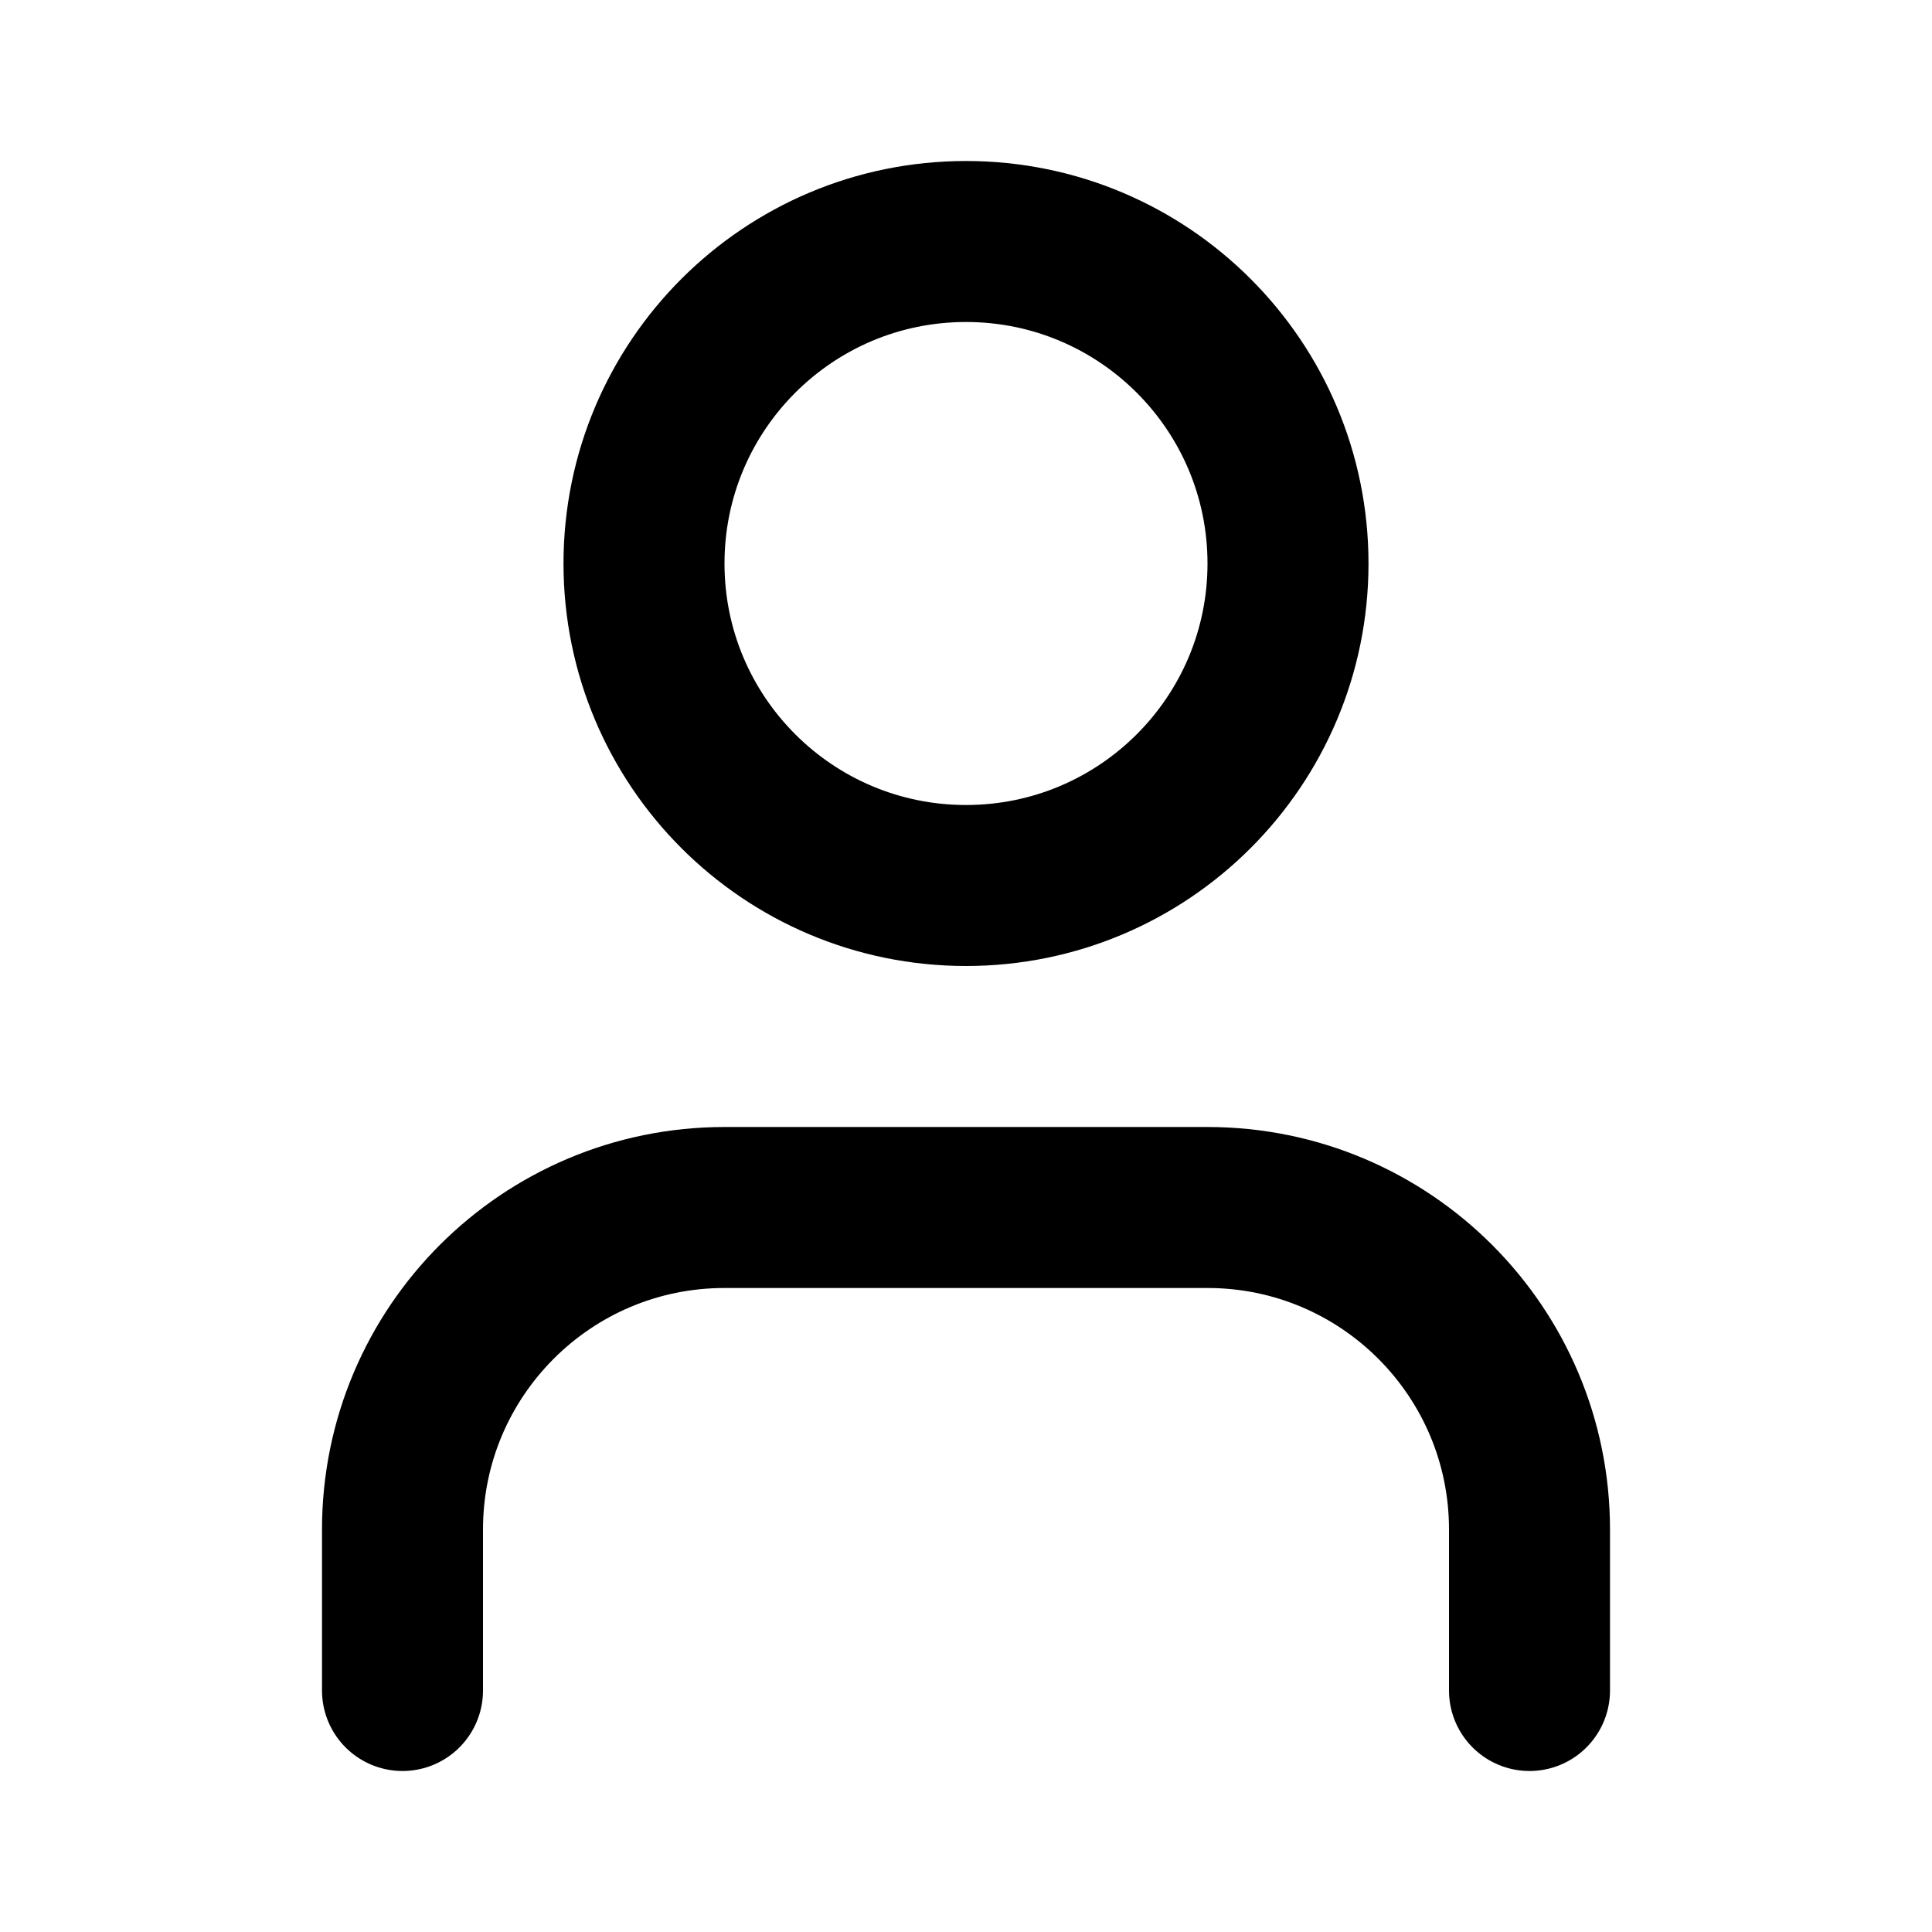
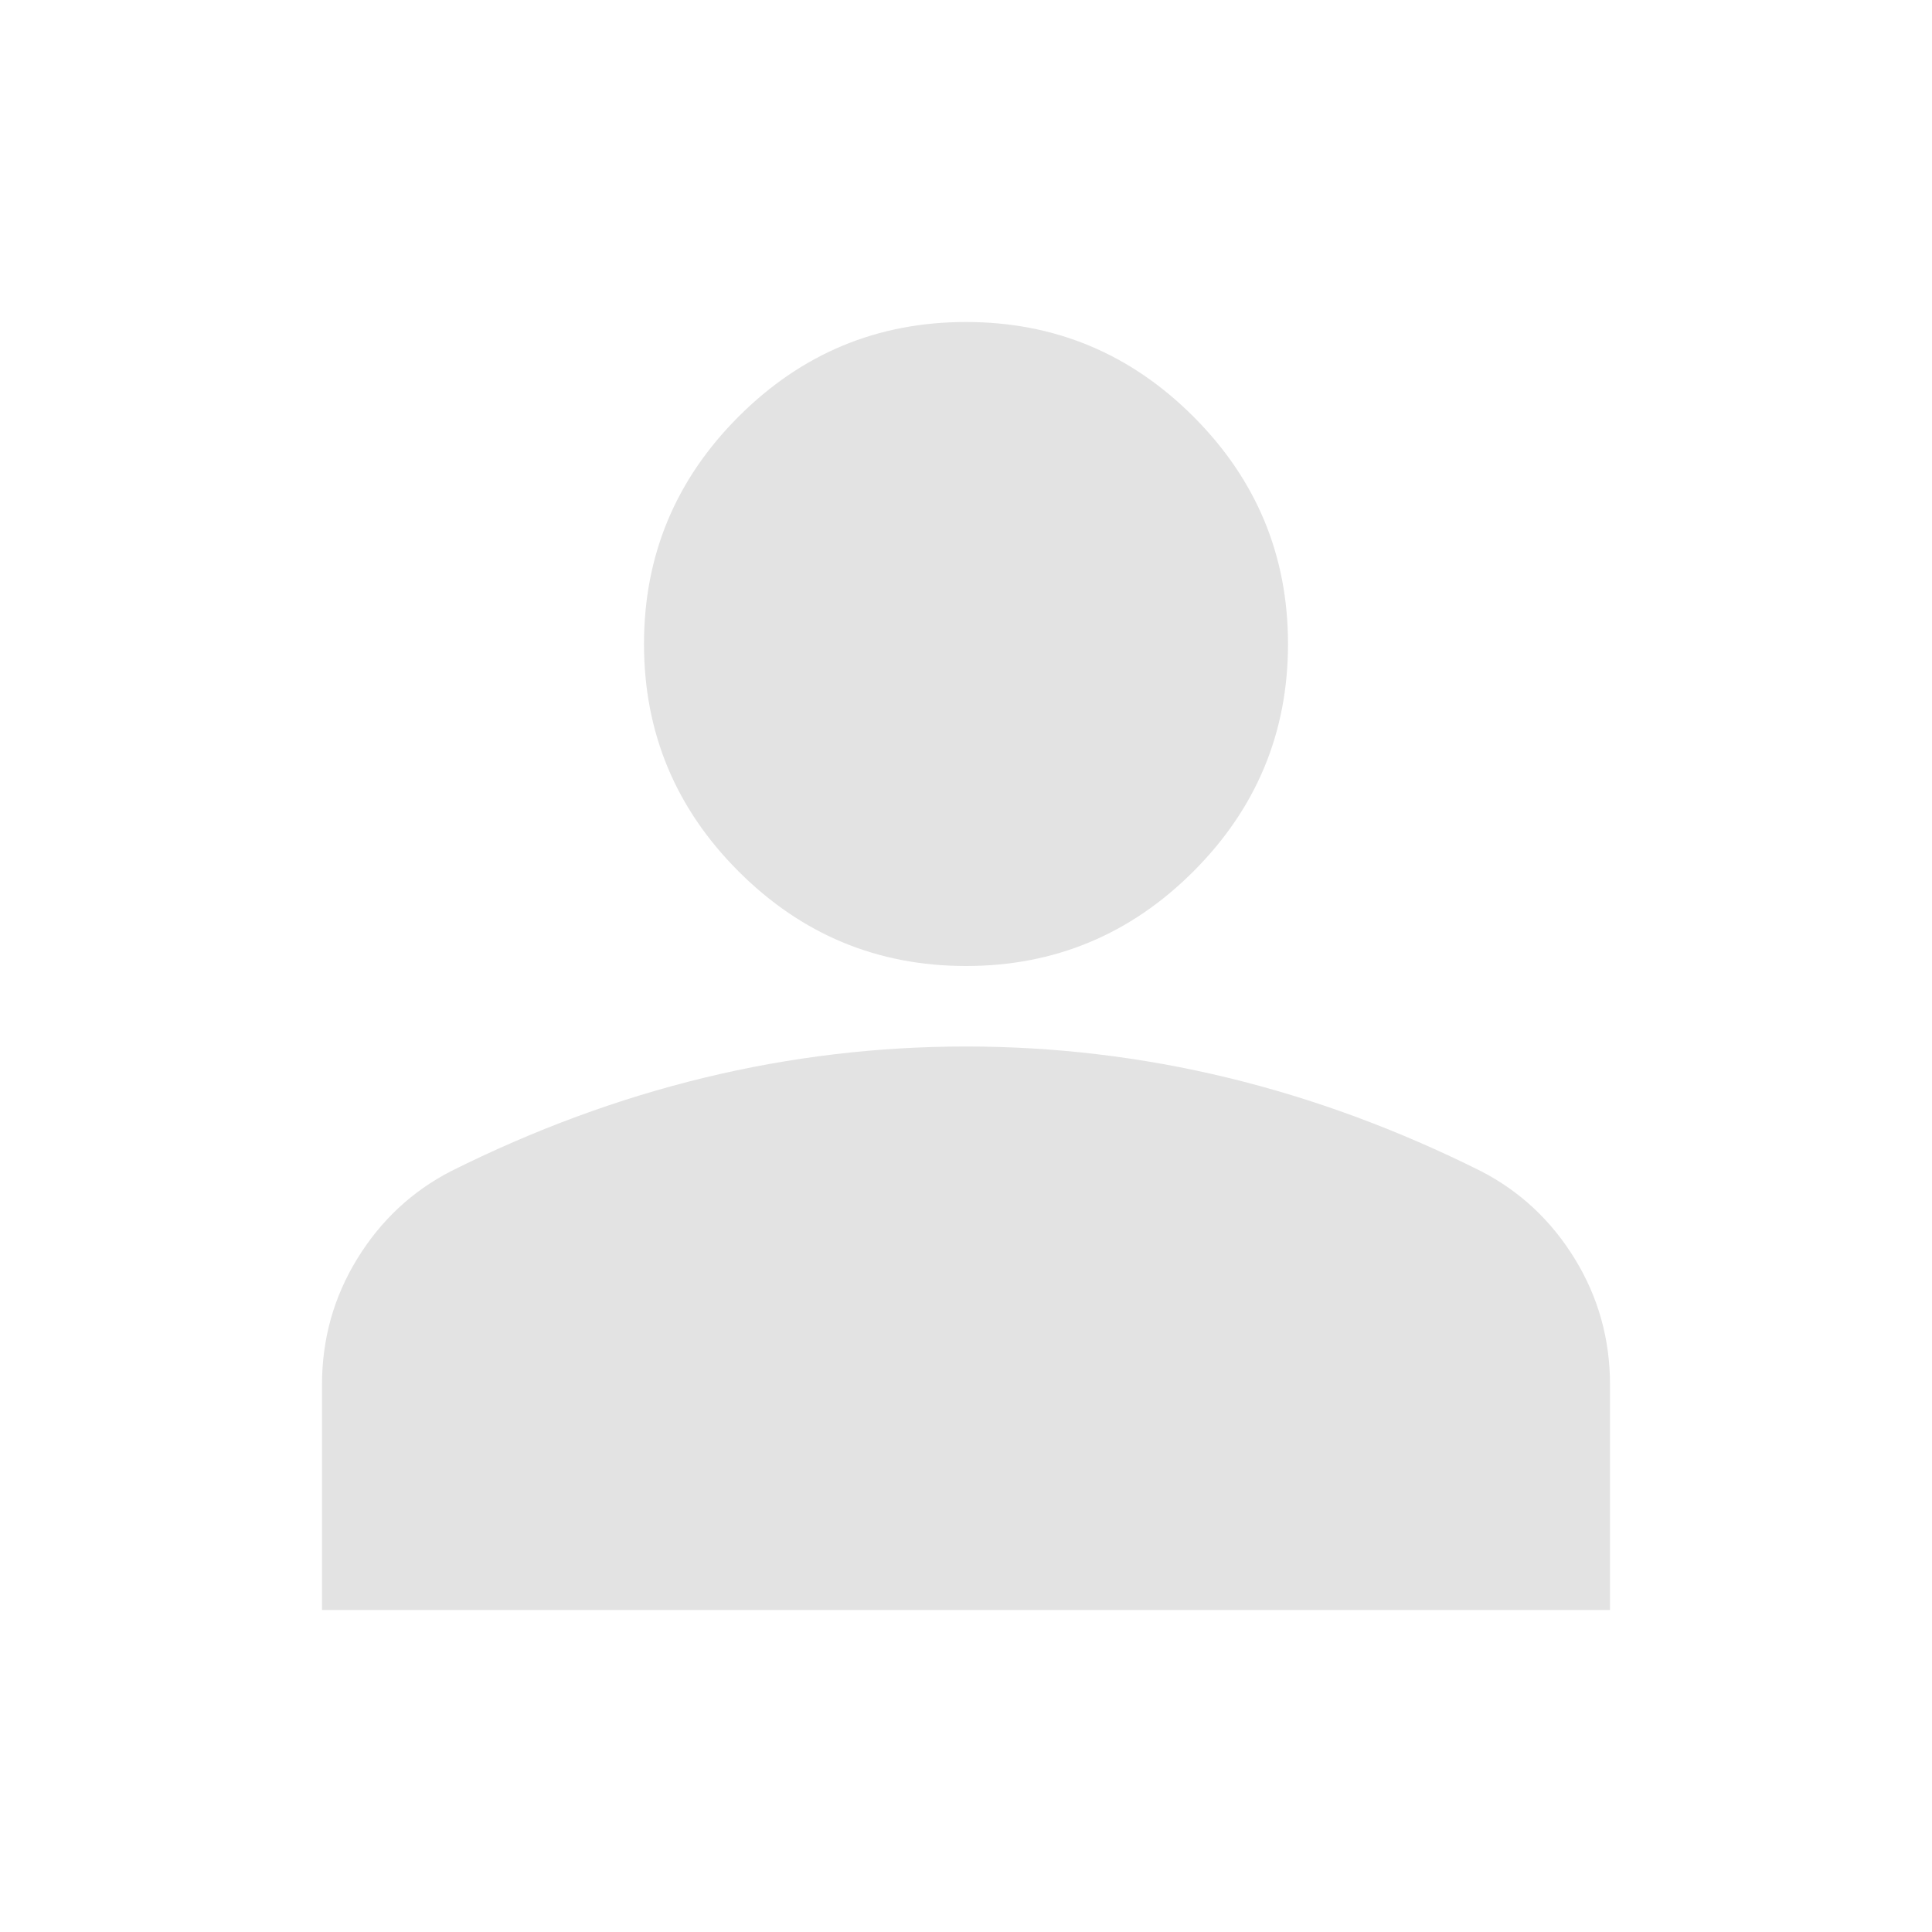
- <svg xmlns="http://www.w3.org/2000/svg" width="24" height="24" viewBox="0 0 24 24" fill="none" stroke="#000000" stroke-width="2" stroke-linecap="round" stroke-linejoin="round" class="lucide lucide-user-icon lucide-user">
-   <path d="M19 21v-2a4 4 0 0 0-4-4H9a4 4 0 0 0-4 4v2" />
-   <circle cx="12" cy="7" r="4" />
+ <svg xmlns="http://www.w3.org/2000/svg" height="24px" viewBox="0 -960 960 960" width="24px" fill="#e3e3e3">
+   <path d="M480-480q-66 0-113-47t-47-113q0-66 47-113t113-47q66 0 113 47t47 113q0 66-47 113t-113 47ZM160-160v-112q0-34 17.5-62.5T224-378q62-31 126-46.5T480-440q66 0 130 15.5T736-378q29 15 46.5 43.5T800-272v112H160Z" />
</svg>
